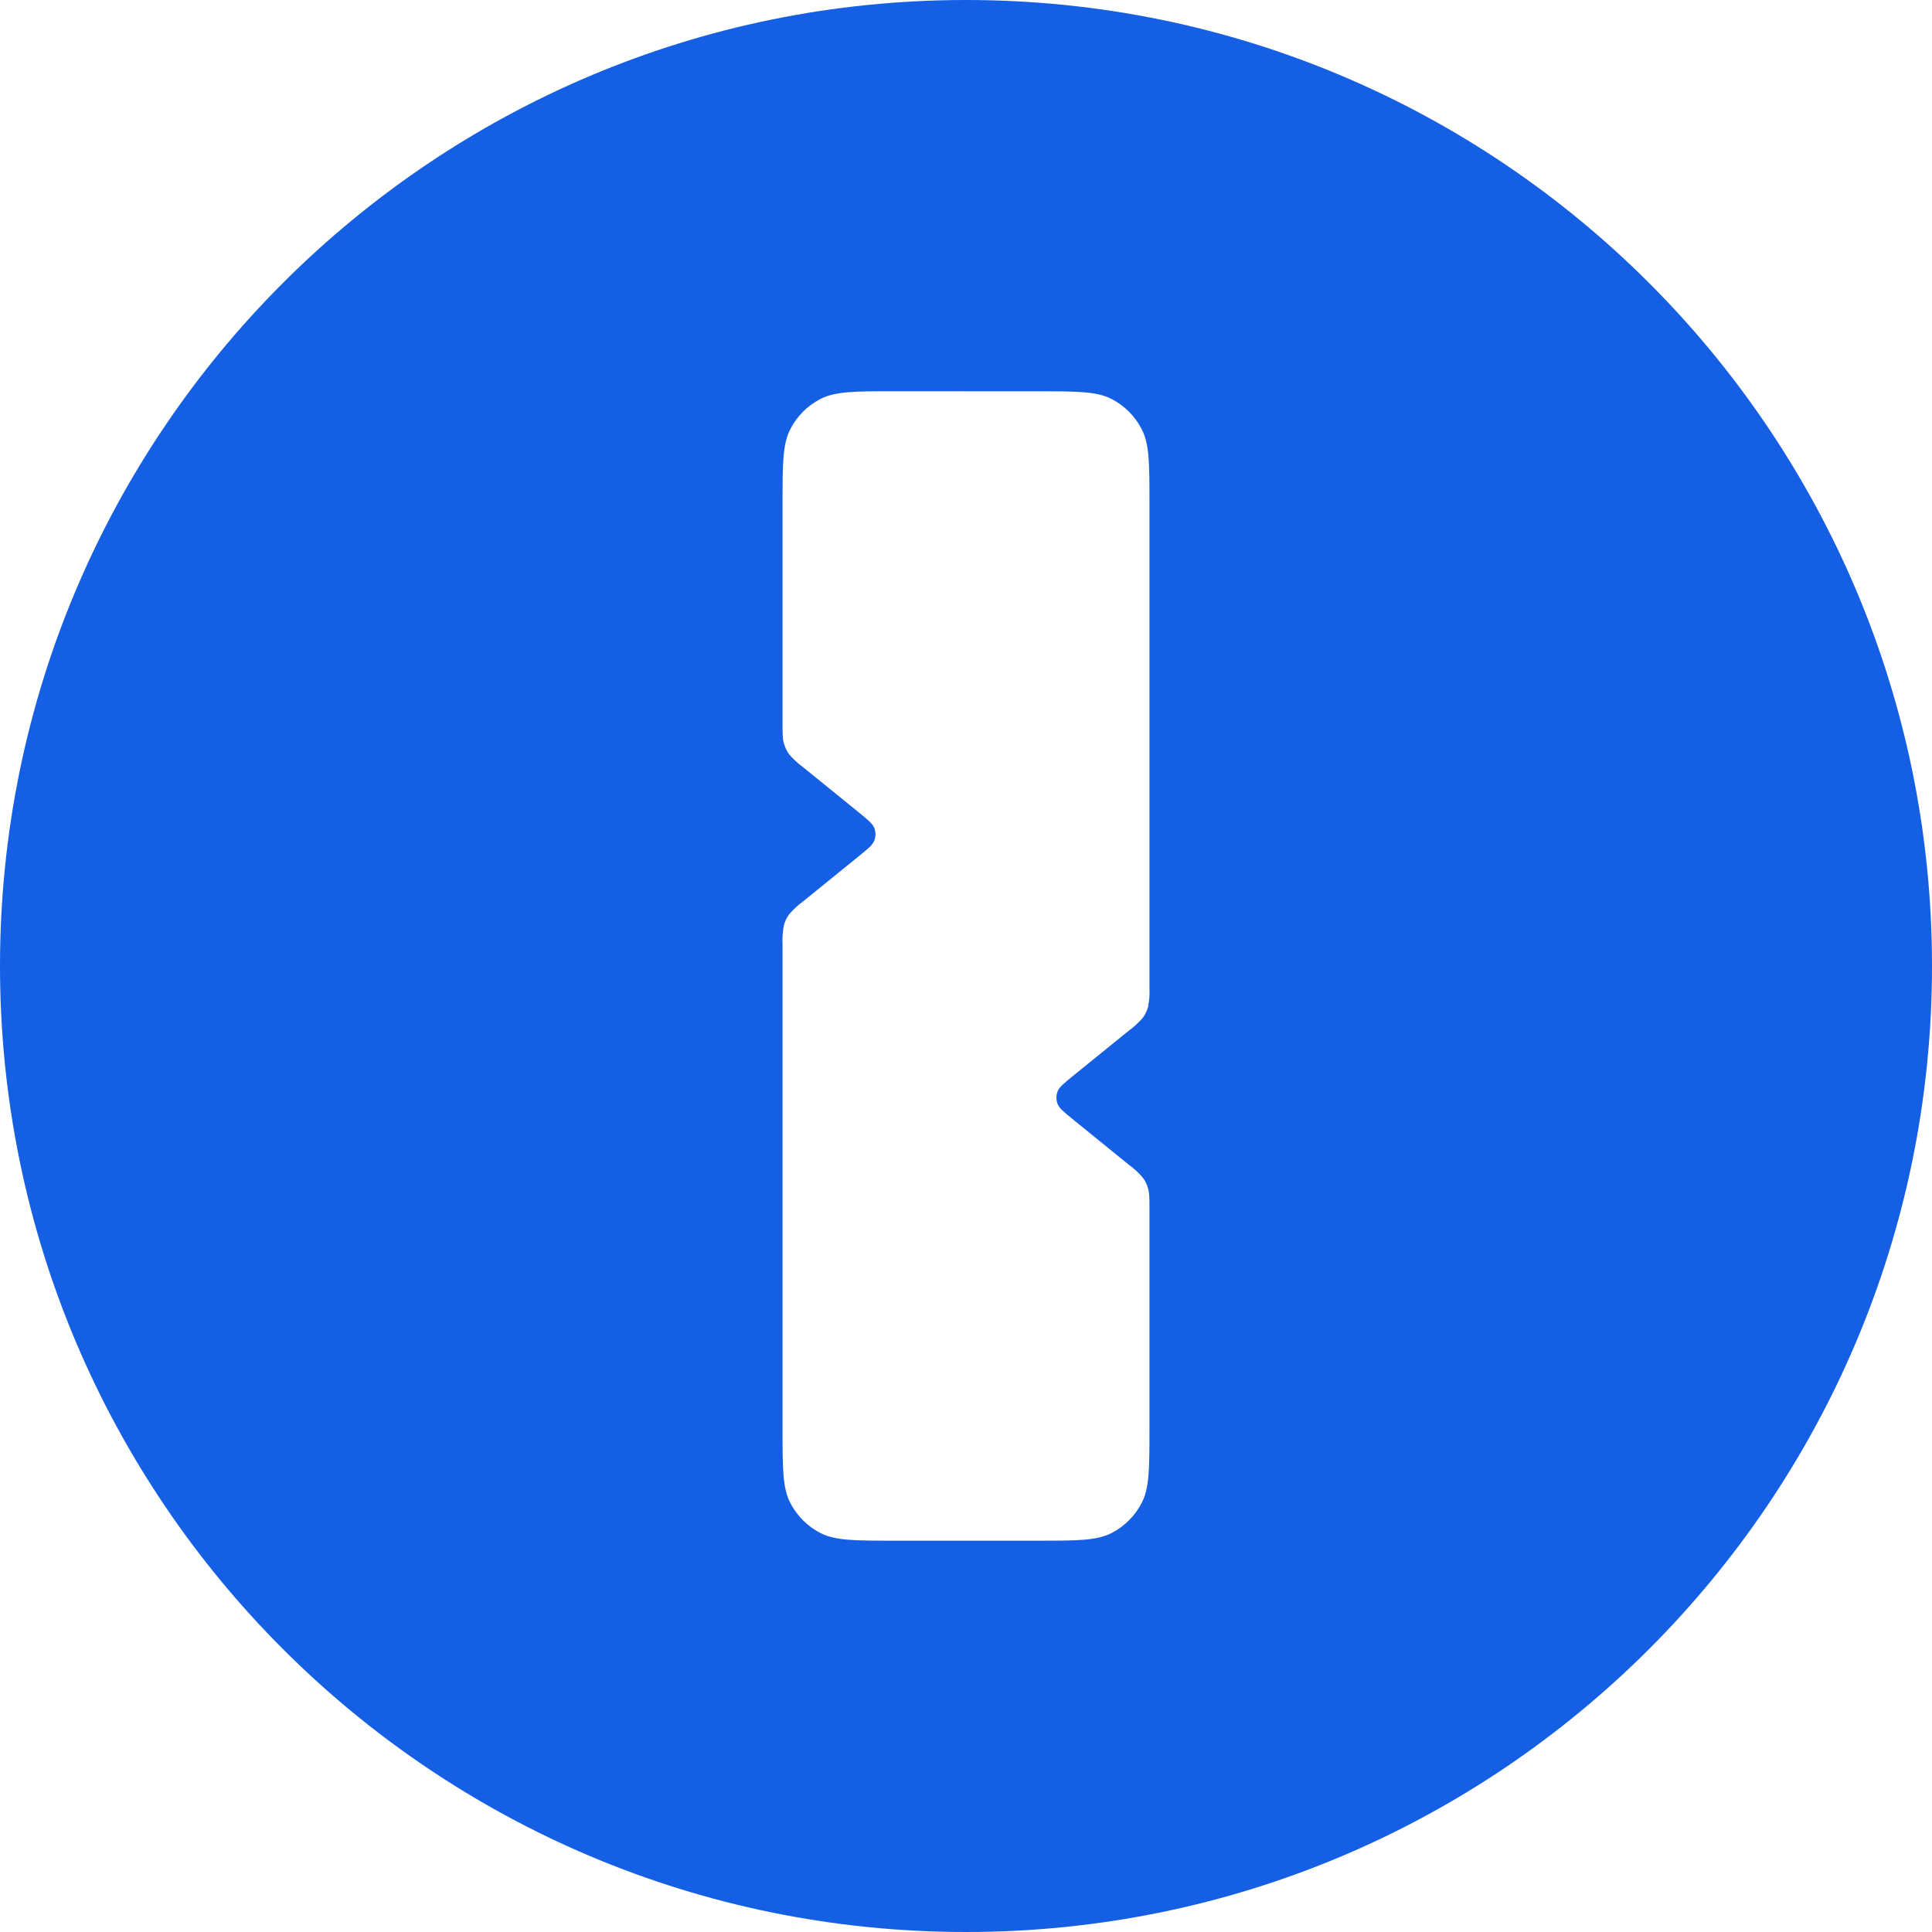
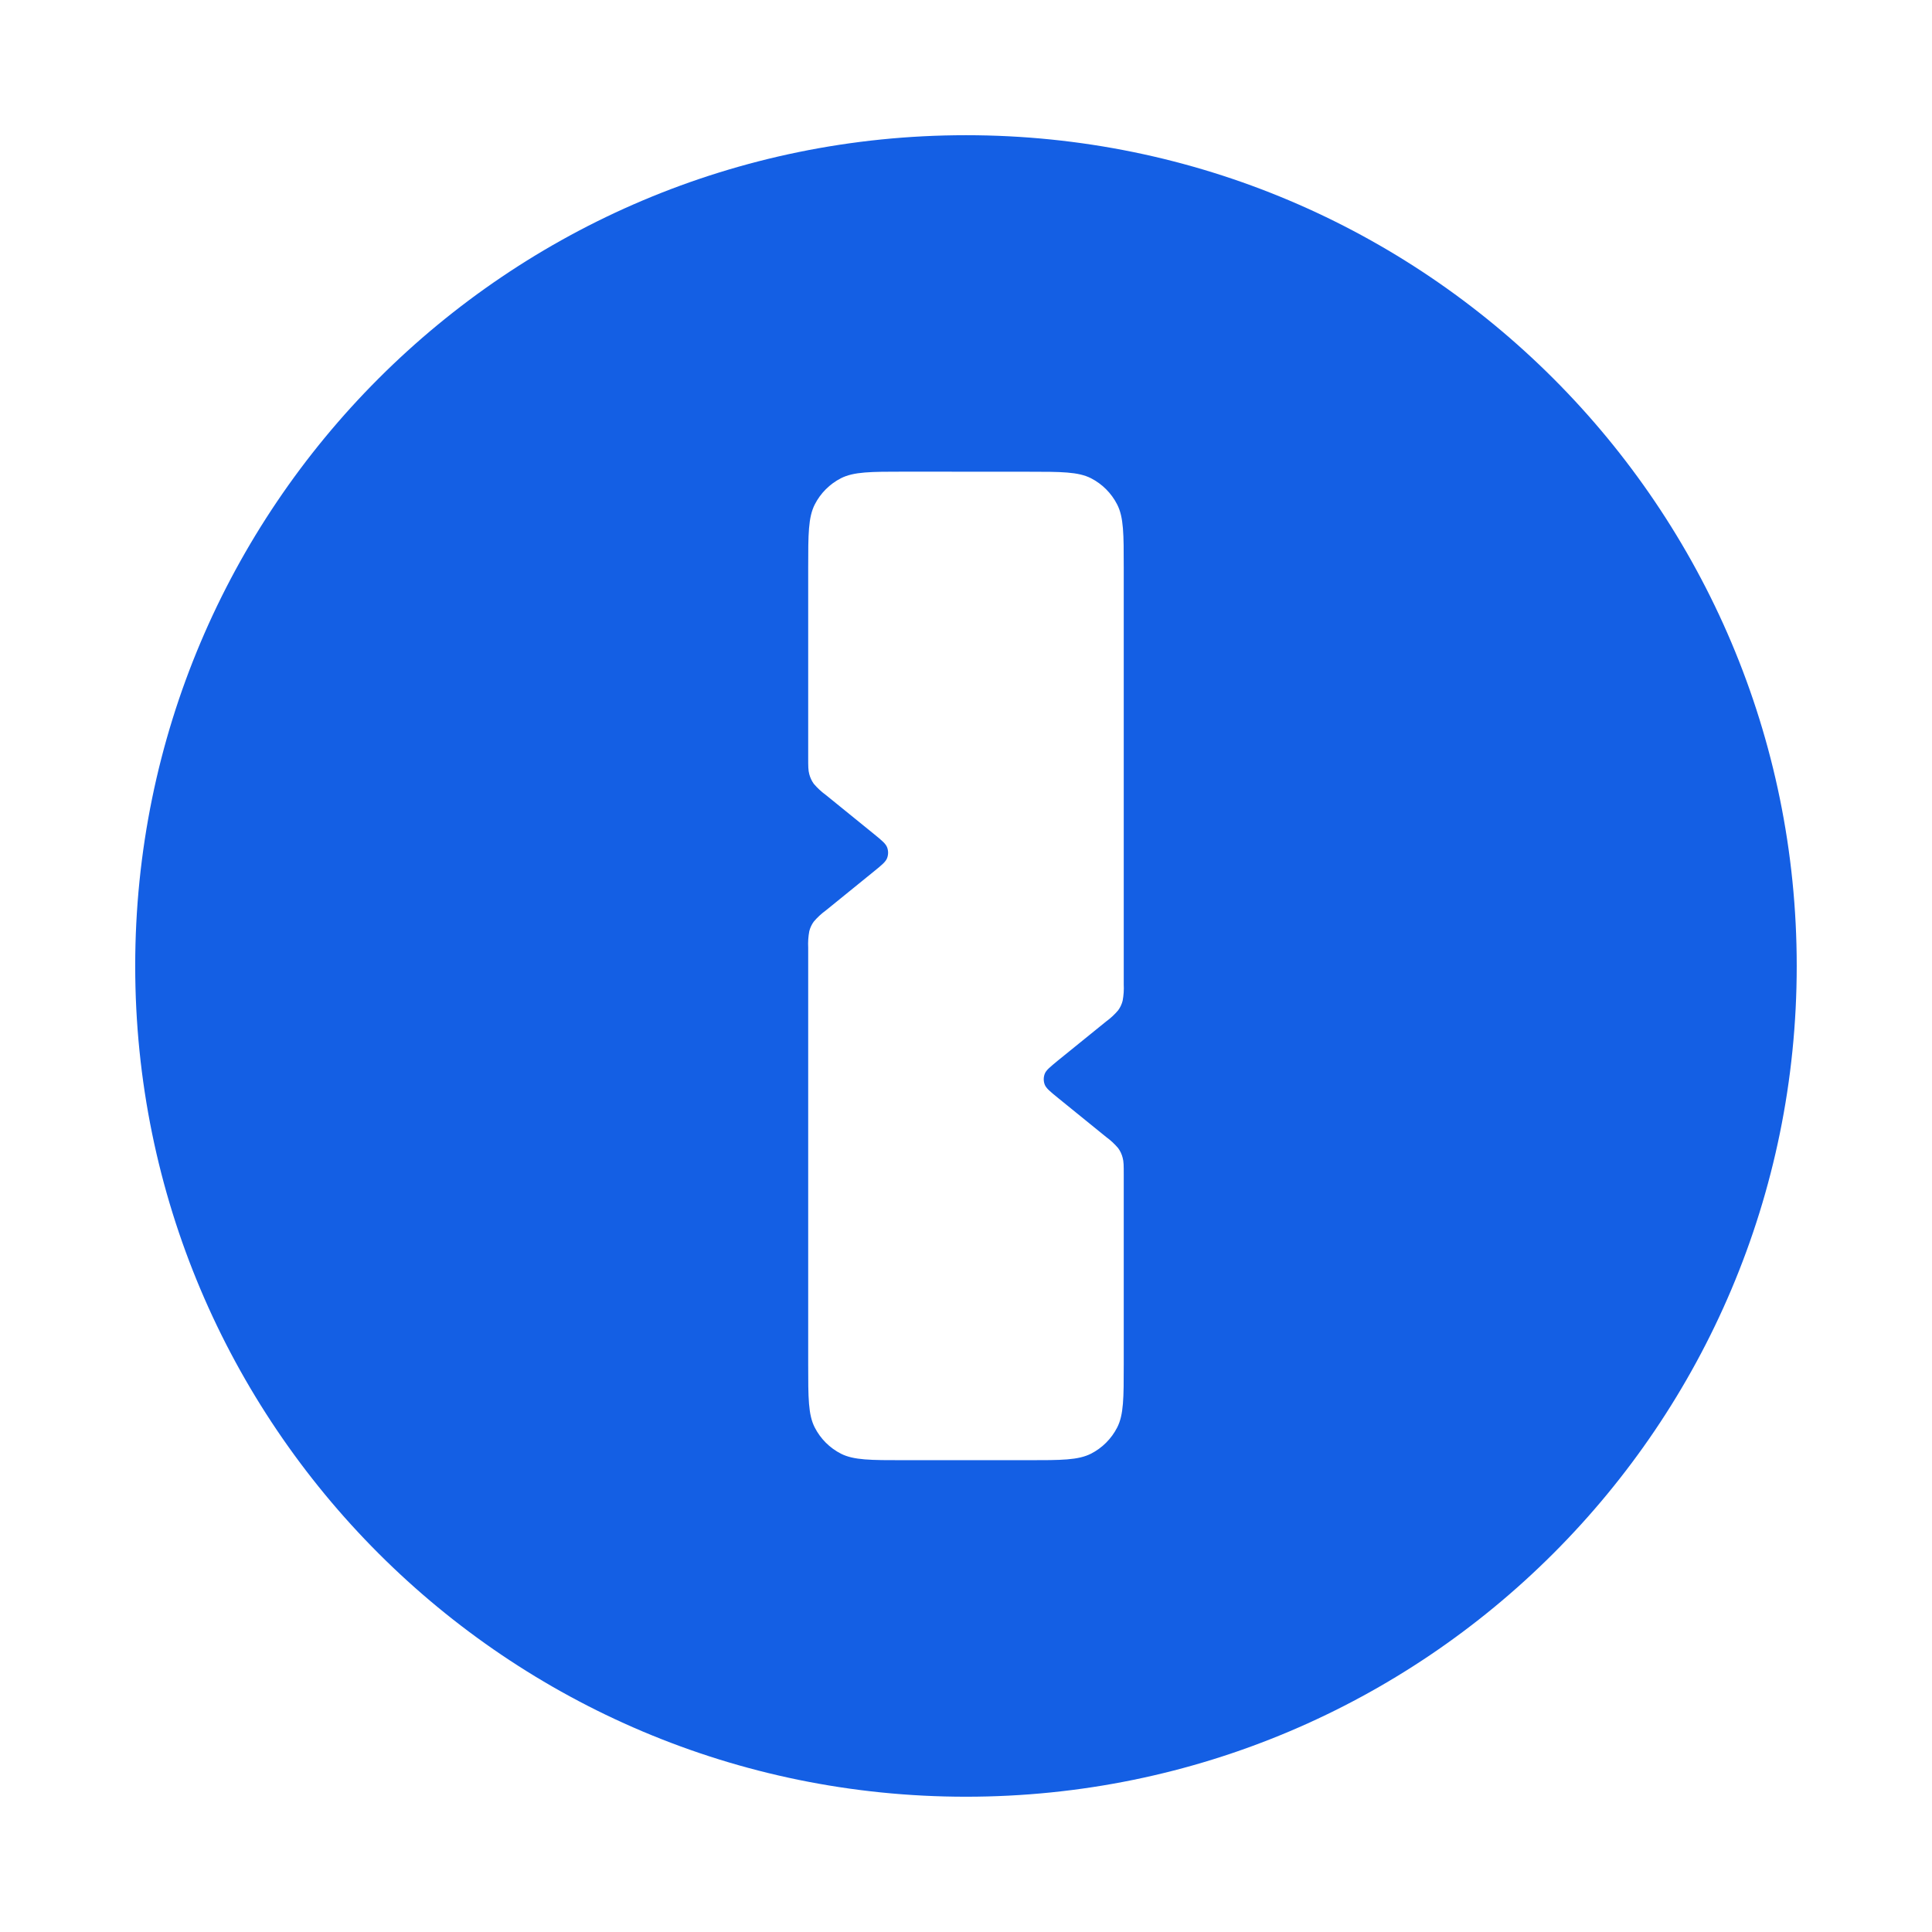
- <svg xmlns="http://www.w3.org/2000/svg" fill="#145FE4" role="img" viewBox="0 0 24 24">
+ <svg xmlns="http://www.w3.org/2000/svg" fill="#145FE4" role="img" viewBox="-1.953 -1.953 27.907 27.907">
  <path d="M12 0c6.627 0 12 5.373 12 12 0 6.628-5.373 12-12 12S0 18.628 0 12C0 5.373 5.373 0 12 0m-.893 4.86c-.485 0-.727.001-.913.095a.87.87 0 0 0-.378.379c-.094.185-.095.428-.095.912v2.747c0 .12 0 .182.016.238q.02.075.065.138a1 1 0 0 0 .175.162l.695.564c.113.092.17.139.19.194a.22.22 0 0 1 0 .15c-.02.056-.077.102-.19.194l-.695.564a1 1 0 0 0-.175.162.4.4 0 0 0-.065.138 1 1 0 0 0-.016.238v6.019c0 .485 0 .728.095.913a.87.87 0 0 0 .378.378c.186.094.428.094.913.094h1.786c.485 0 .727 0 .913-.094a.87.87 0 0 0 .378-.378c.095-.185.095-.428.095-.913v-2.747c0-.12 0-.182-.016-.238a.4.4 0 0 0-.065-.138 1 1 0 0 0-.175-.162l-.695-.564c-.113-.092-.17-.138-.191-.193a.22.22 0 0 1 0-.152c.02-.055.078-.1.19-.193l.696-.564a1 1 0 0 0 .175-.162.4.4 0 0 0 .065-.138 1 1 0 0 0 .016-.238V6.246c0-.484 0-.727-.095-.912a.87.87 0 0 0-.378-.379c-.186-.094-.428-.094-.913-.094Z" />
</svg>
